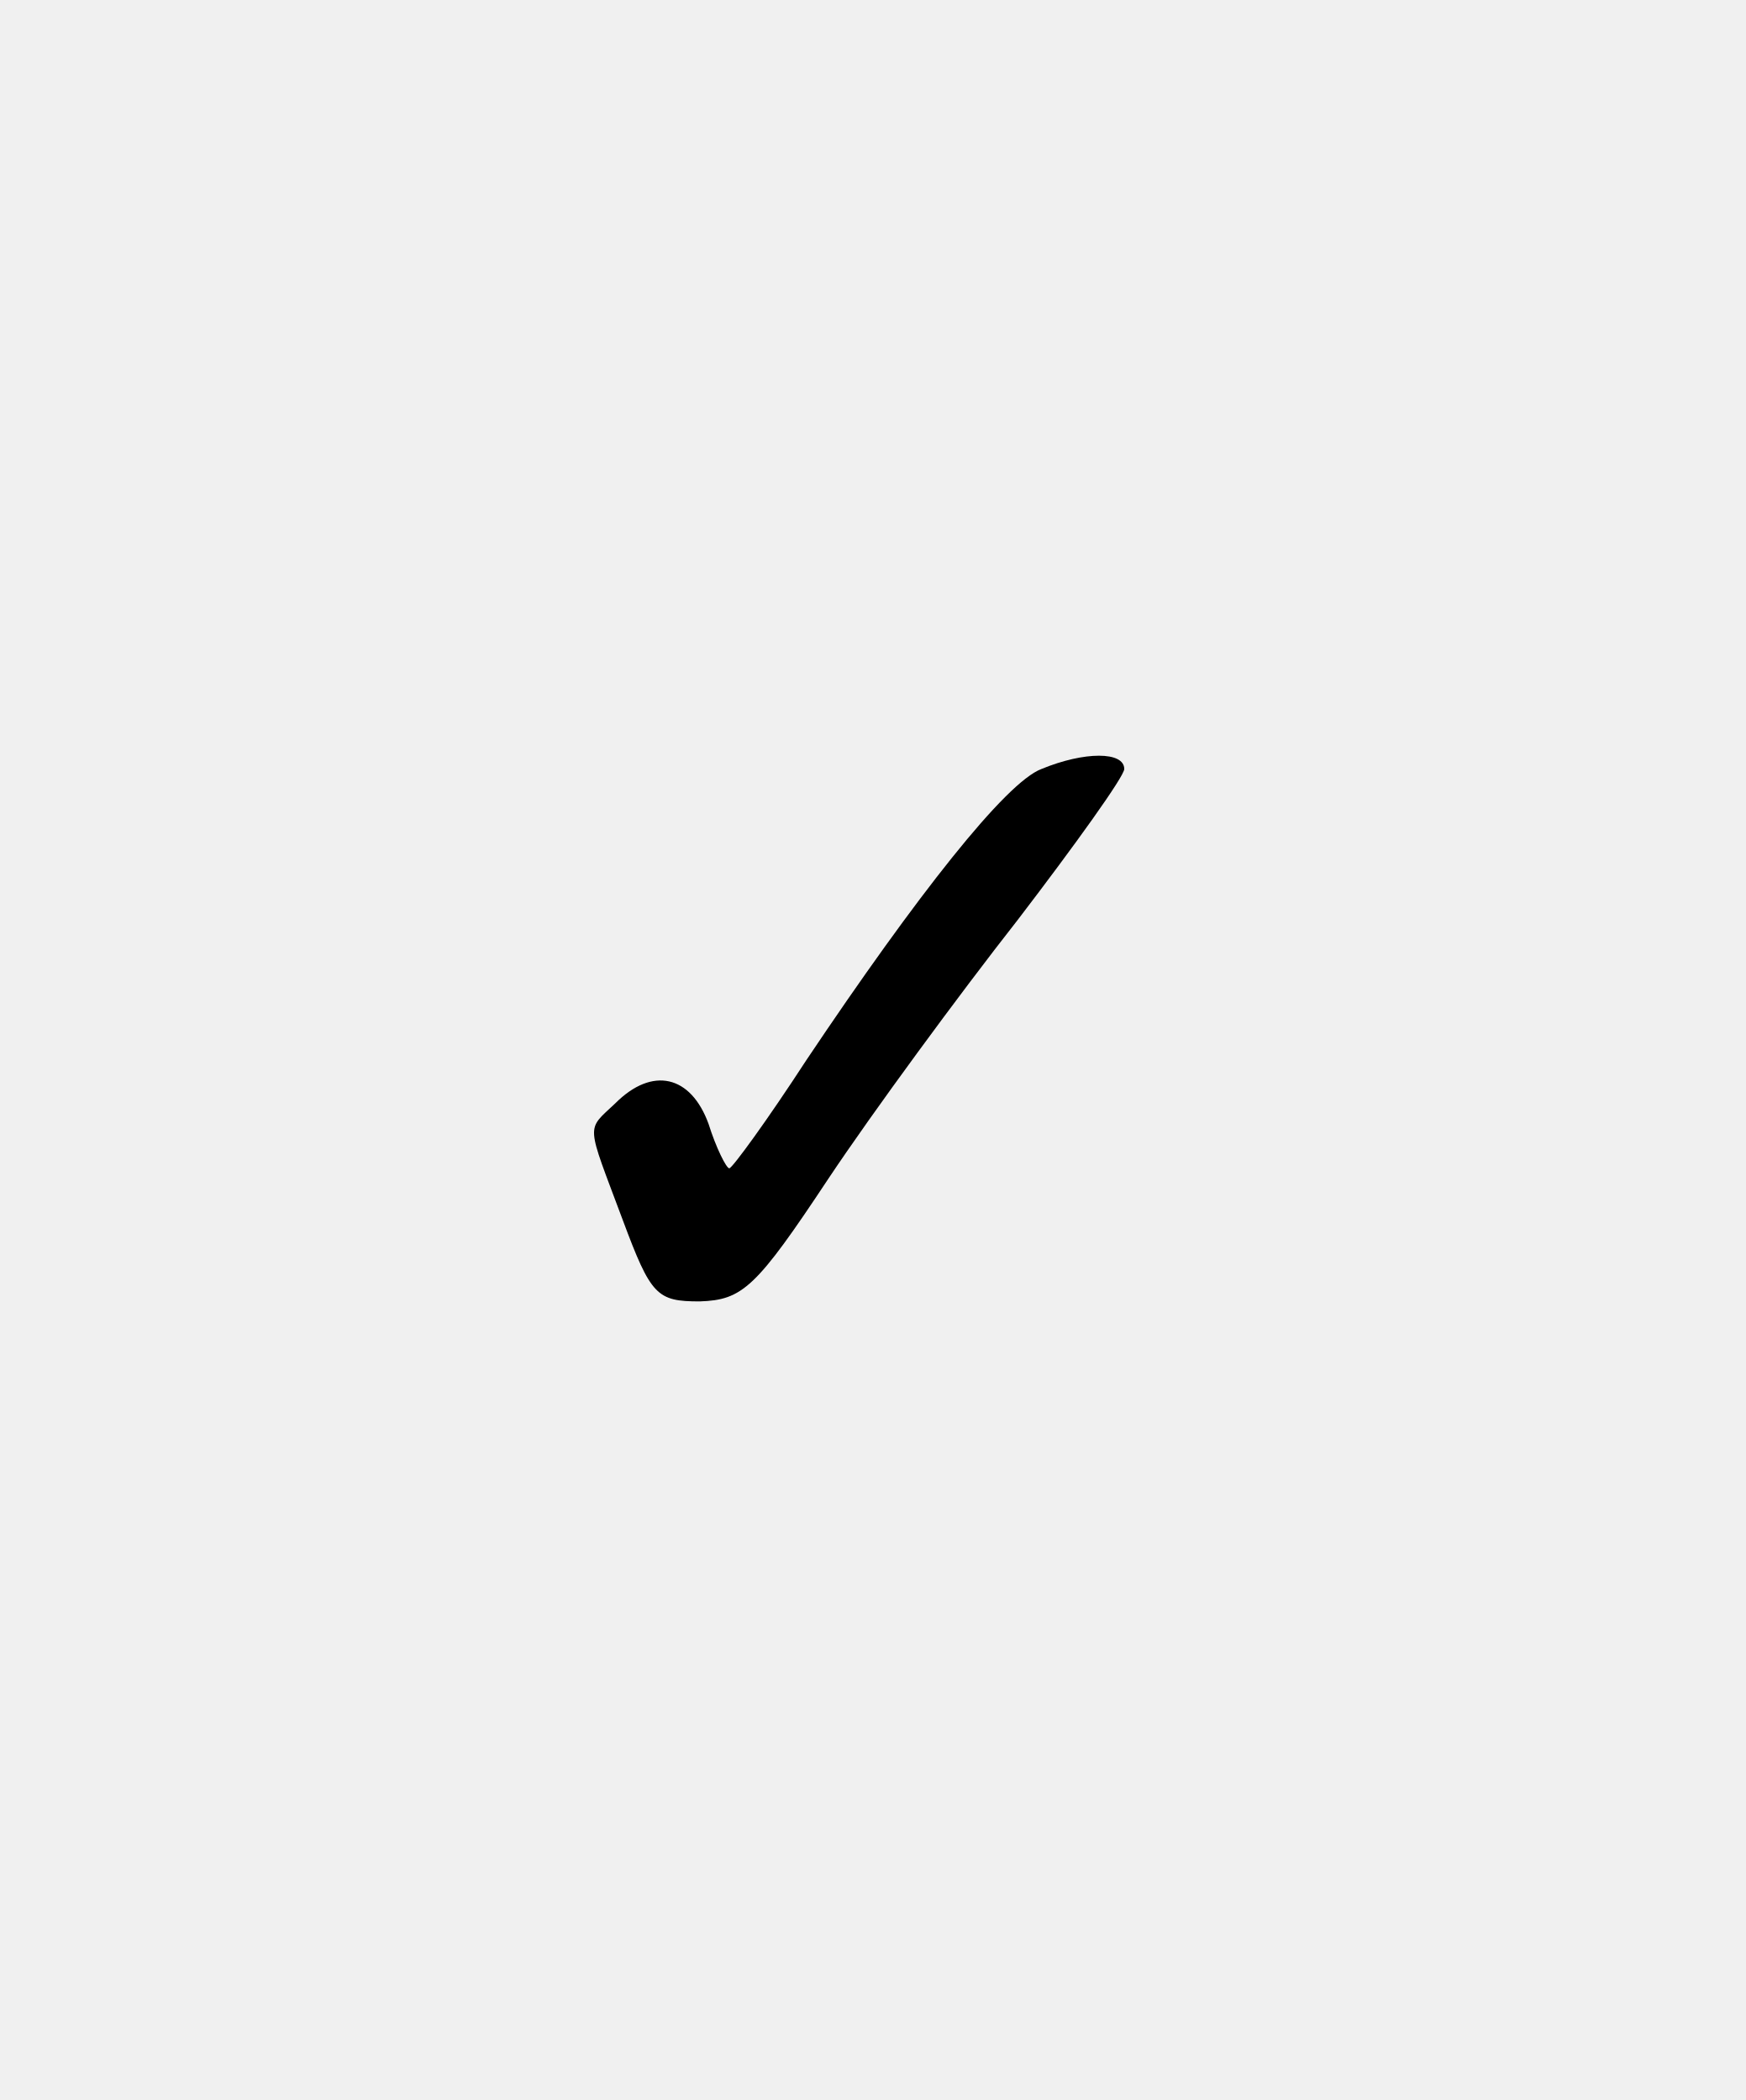
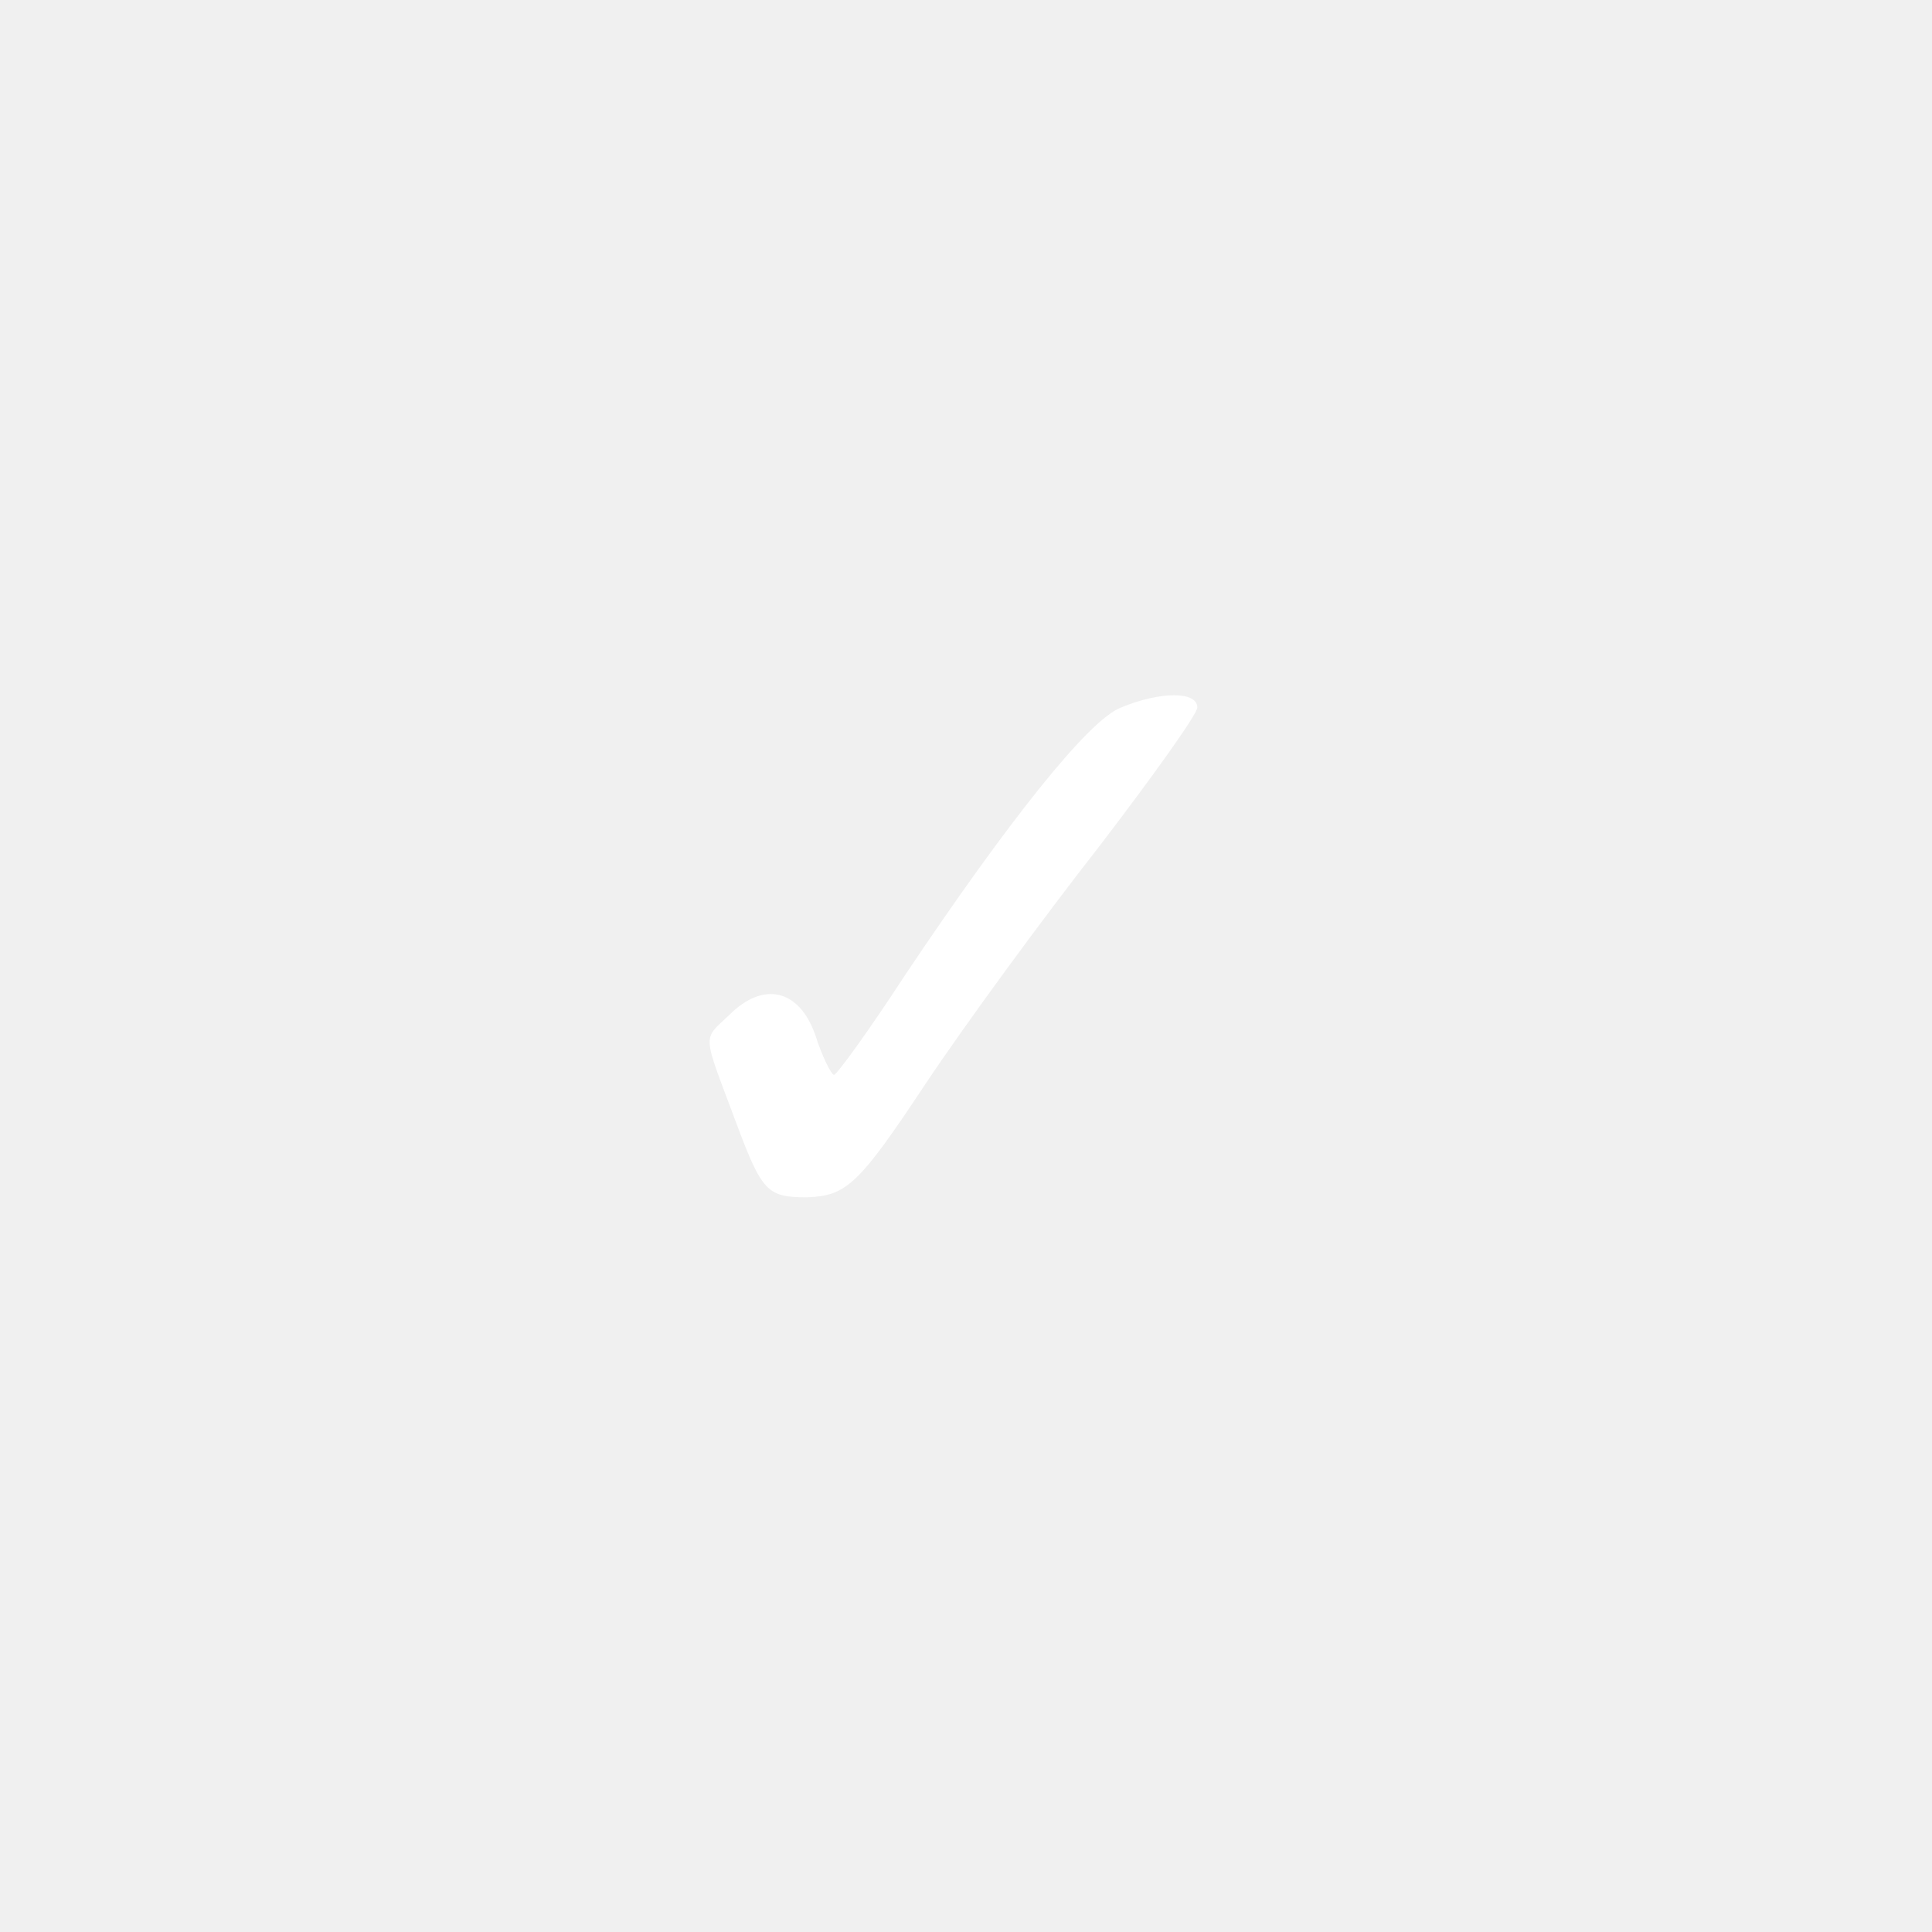
- <svg xmlns="http://www.w3.org/2000/svg" version="1.0" width="118pt" height="142pt" viewBox="0 0 118 142" preserveAspectRatio="xMidYMid meet">
-   <g transform="translate(0,142) scale(0.1,-0.1)" fill="#000000" stroke="none">
+ <svg xmlns="http://www.w3.org/2000/svg" version="1.0" width="100pt" height="100pt" viewBox="0 0 118 142" preserveAspectRatio="xMidYMid meet">
+   <g transform="translate(0,142) scale(0.1,-0.1)" fill="#FFF" stroke="none">
    <path d="M704 900 c-24 -9 -84 -85 -159 -197 -26 -40 -50 -73 -52 -73 -2 0 -9 14 -14 30 -12 33 -38 39 -63 14 -20 -19 -20 -12 5 -79 19 -51 23 -55 52 -55 29 1 38 9 87 83 30 45 88 124 128 175 39 51 72 97 72 102 0 12 -27 12 -56 0z" />
  </g>
</svg>
